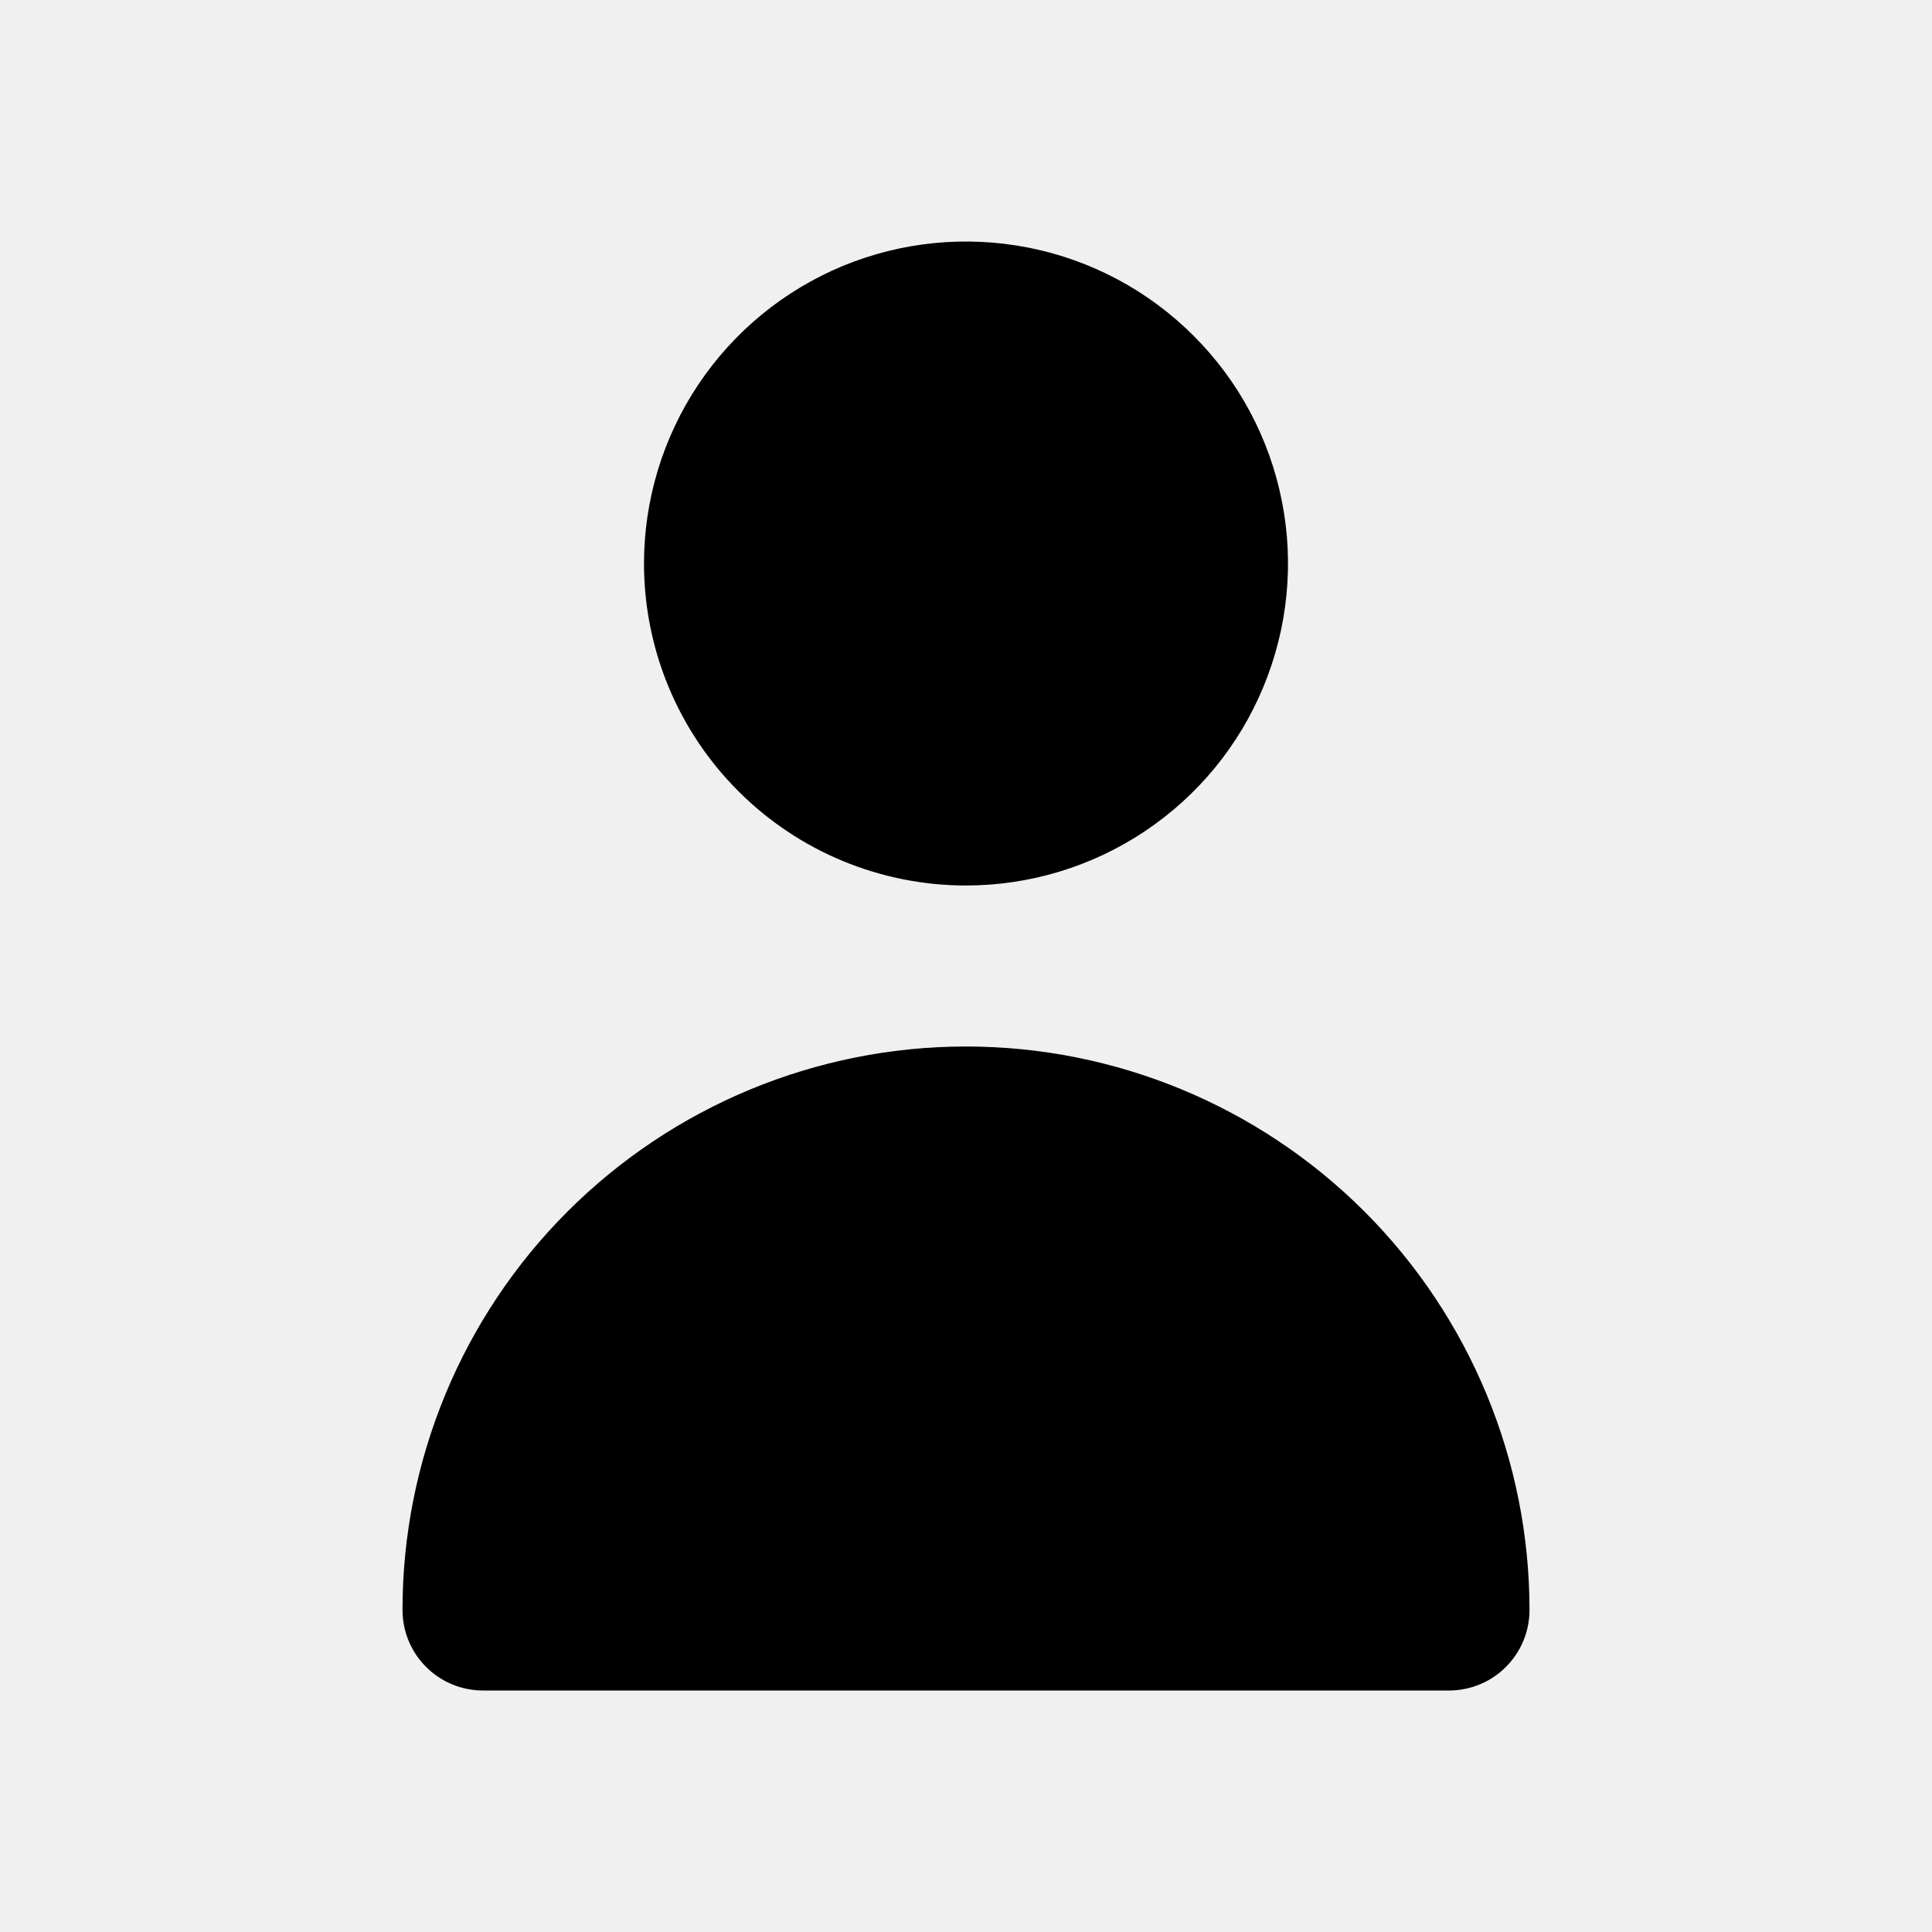
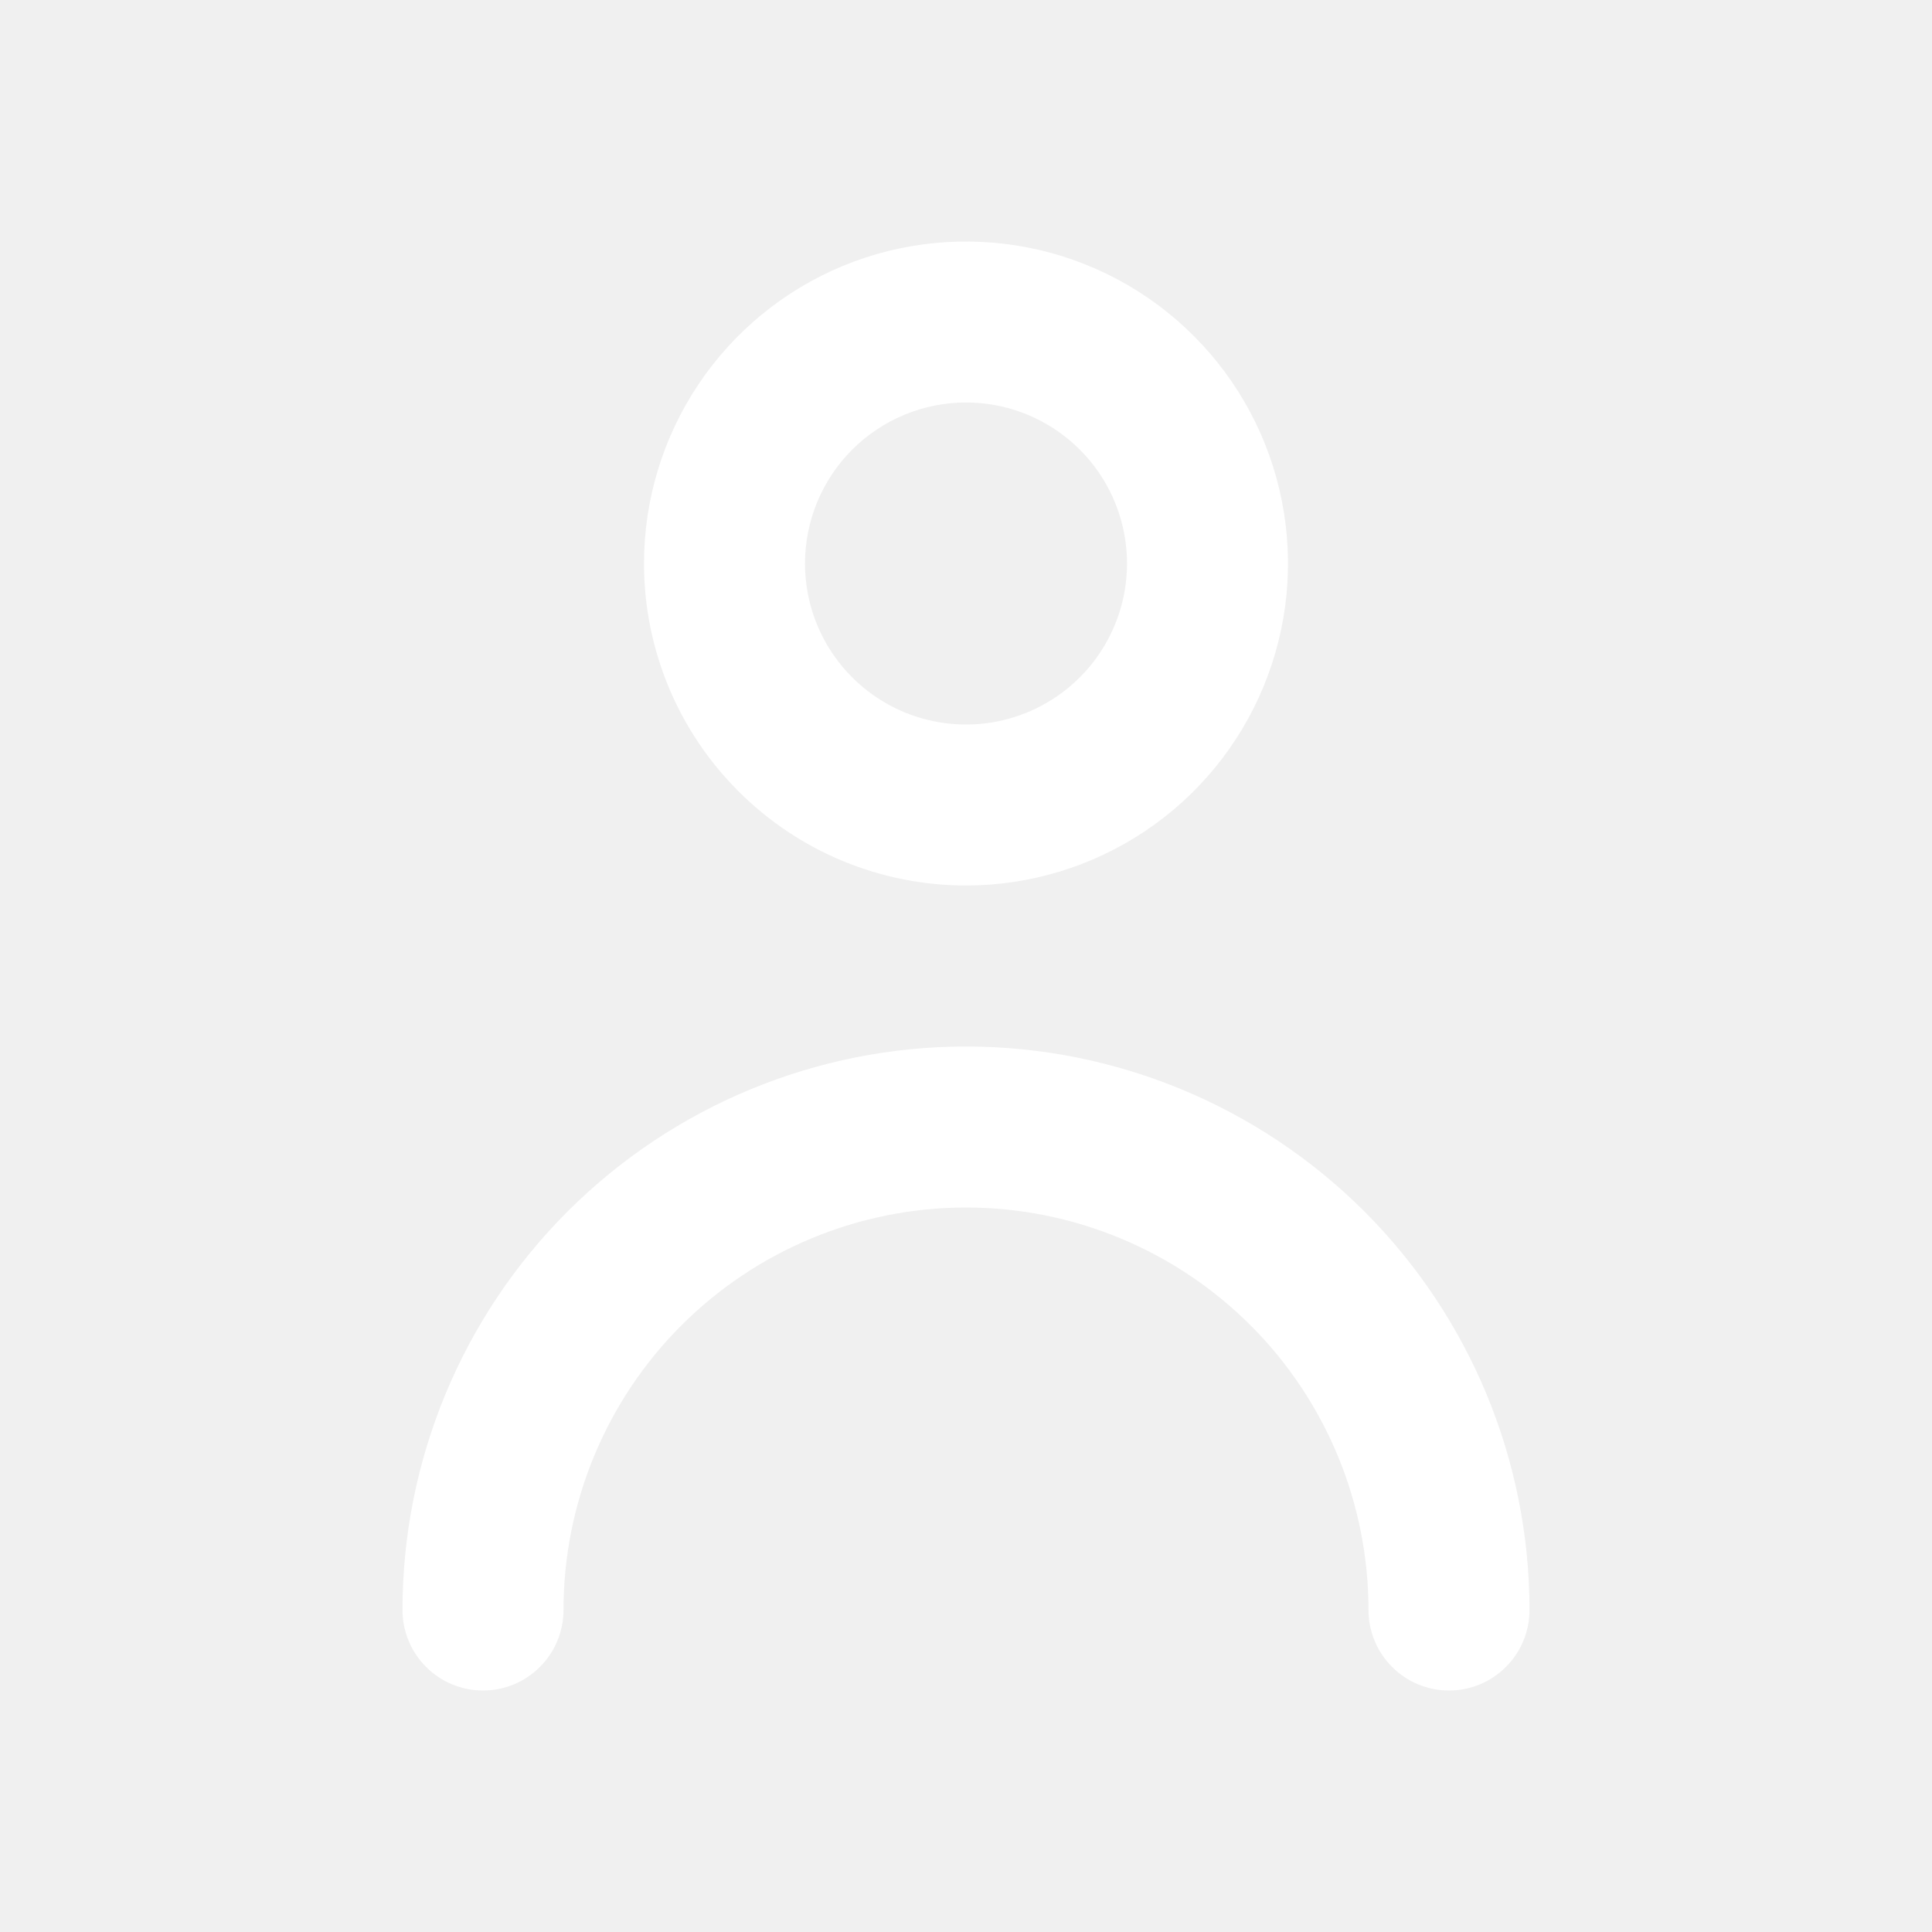
<svg xmlns="http://www.w3.org/2000/svg" width="24" height="24" viewBox="0 0 24 24" fill="none">
-   <g clip-path="url(#clip0_306_4568)">
-     <path d="M12 11C12.791 11 13.565 10.765 14.222 10.326C14.88 9.886 15.393 9.262 15.695 8.531C15.998 7.8 16.078 6.996 15.923 6.22C15.769 5.444 15.388 4.731 14.828 4.172C14.269 3.612 13.556 3.231 12.78 3.077C12.004 2.923 11.2 3.002 10.469 3.304C9.738 3.607 9.114 4.12 8.674 4.778C8.235 5.436 8 6.209 8 7C8 8.061 8.421 9.078 9.172 9.828C9.922 10.579 10.939 11 12 11Z" fill="black" />
-     <path d="M18 21C18.265 21 18.52 20.895 18.707 20.707C18.895 20.52 19 20.265 19 20C19 18.143 18.262 16.363 16.95 15.05C15.637 13.738 13.857 13 12 13C10.143 13 8.363 13.738 7.05 15.05C5.737 16.363 5 18.143 5 20C5 20.265 5.105 20.52 5.293 20.707C5.48 20.895 5.735 21 6 21H18Z" fill="black" />
+   <g clip-path="url(#clip0_301_4392)">
+     <path d="M12 11C12.791 11 13.565 10.765 14.222 10.326C14.88 9.886 15.393 9.262 15.695 8.531C15.998 7.8 16.078 6.996 15.923 6.22C15.769 5.444 15.388 4.731 14.828 4.172C14.269 3.612 13.556 3.231 12.78 3.077C12.004 2.923 11.2 3.002 10.469 3.304C9.738 3.607 9.114 4.12 8.674 4.778C8.235 5.436 8 6.209 8 7C8 8.061 8.421 9.078 9.172 9.828C9.922 10.579 10.939 11 12 11ZM12 5C12.396 5 12.782 5.117 13.111 5.337C13.44 5.557 13.696 5.869 13.848 6.235C13.999 6.6 14.039 7.002 13.962 7.39C13.884 7.778 13.694 8.135 13.414 8.414C13.134 8.694 12.778 8.884 12.39 8.962C12.002 9.039 11.6 8.999 11.235 8.848C10.869 8.696 10.557 8.44 10.337 8.111C10.117 7.782 10 7.396 10 7C10 6.47 10.211 5.961 10.586 5.586C10.961 5.211 11.47 5 12 5Z" fill="#FFFFFF" />
+     <path d="M12 13C10.143 13 8.363 13.738 7.05 15.05C5.737 16.363 5 18.143 5 20C5 20.265 5.105 20.52 5.293 20.707C5.48 20.895 5.735 21 6 21C6.265 21 6.52 20.895 6.707 20.707C6.895 20.52 7 20.265 7 20C7 18.674 7.527 17.402 8.464 16.465C9.402 15.527 10.674 15 12 15C13.326 15 14.598 15.527 15.536 16.465C16.473 17.402 17 18.674 17 20C17 20.265 17.105 20.52 17.293 20.707C17.48 20.895 17.735 21 18 21C18.265 21 18.52 20.895 18.707 20.707C18.895 20.52 19 20.265 19 20C19 18.143 18.262 16.363 16.95 15.05C15.637 13.738 13.857 13 12 13V13Z" fill="#FFFFFF" />
  </g>
  <defs>
-     <clipPath id="clip0_306_4568">
+     <clipPath id="clip0_301_4392">
      <rect width="24" height="24" fill="white" />
    </clipPath>
  </defs>
</svg>
